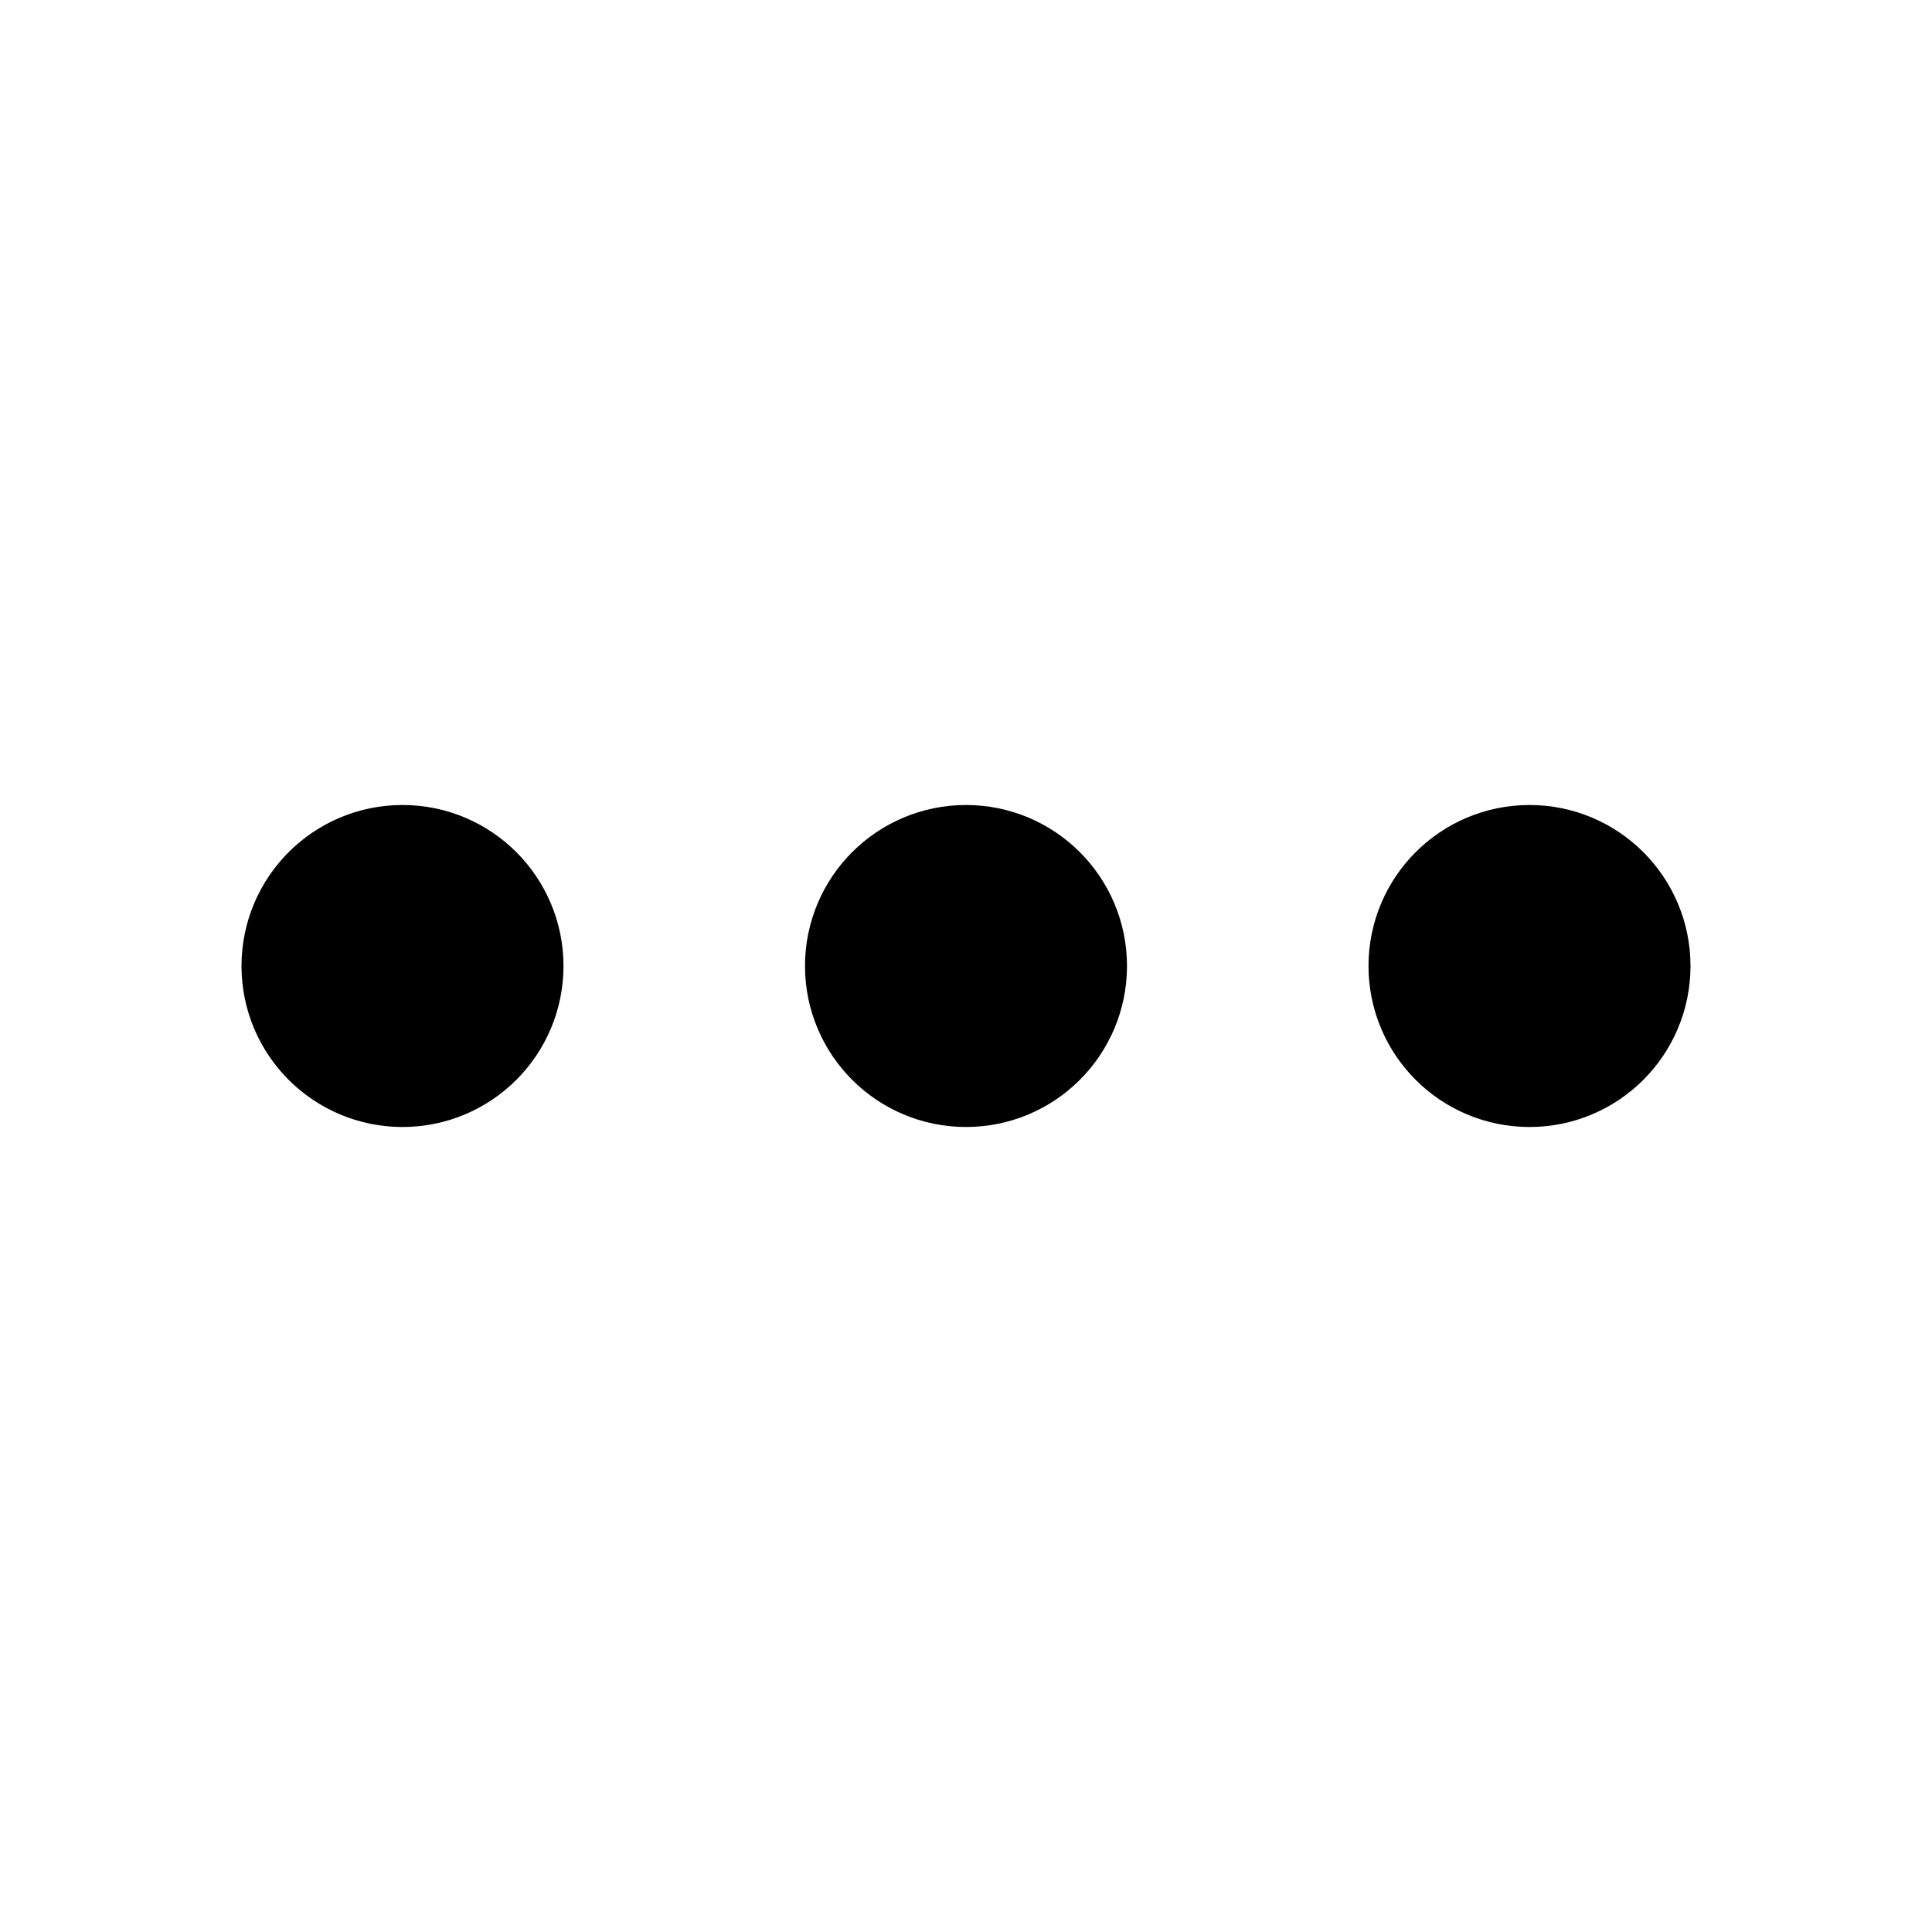
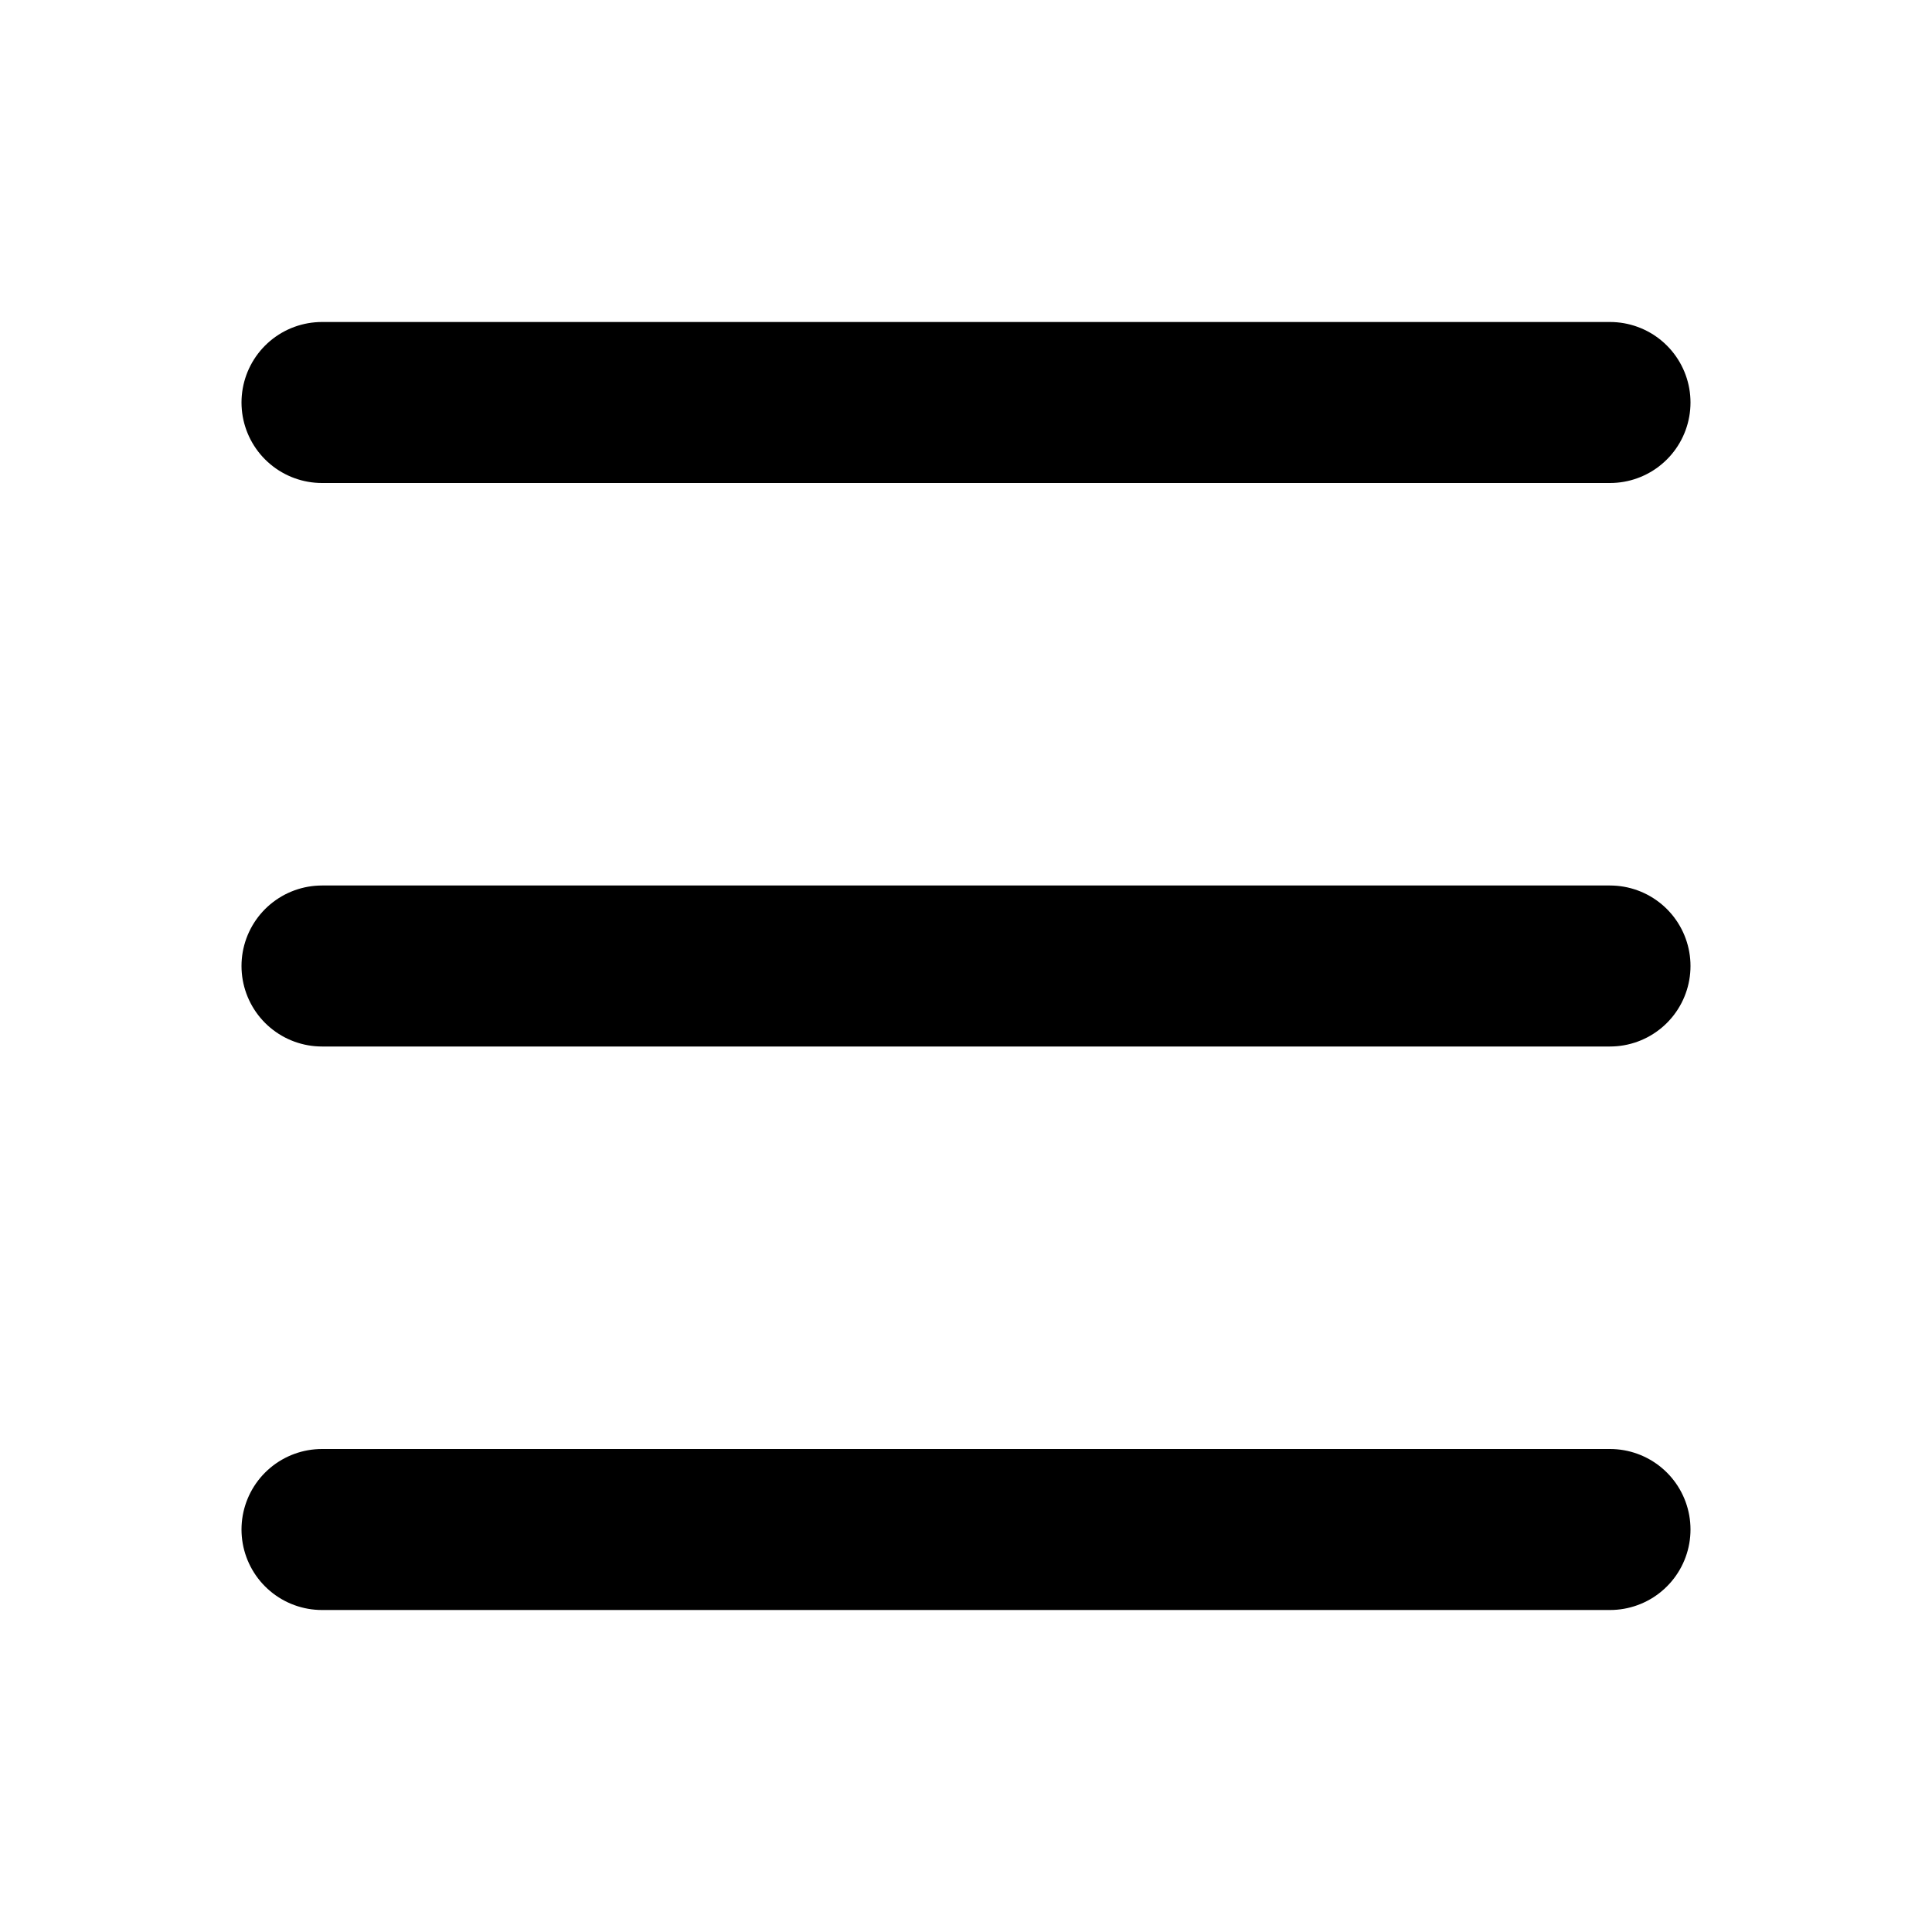
- <svg xmlns="http://www.w3.org/2000/svg" class="lucide lucide-ellipsis" width="24" height="24" viewBox="0 0 24 24" fill="none" stroke="currentColor" stroke-width="2" stroke-linecap="round" stroke-linejoin="round">
-   <circle cx="12" cy="12" r="1" />
-   <circle cx="19" cy="12" r="1" />
-   <circle cx="5" cy="12" r="1" />
+ <svg xmlns="http://www.w3.org/2000/svg" class="lucide lucide-menu" width="24" height="24" viewBox="0 0 24 24" fill="none" stroke="currentColor" stroke-width="2" stroke-linecap="round" stroke-linejoin="round">
+   <path d="M4 5h16" />
+   <path d="M4 12h16" />
+   <path d="M4 19h16" />
</svg>
